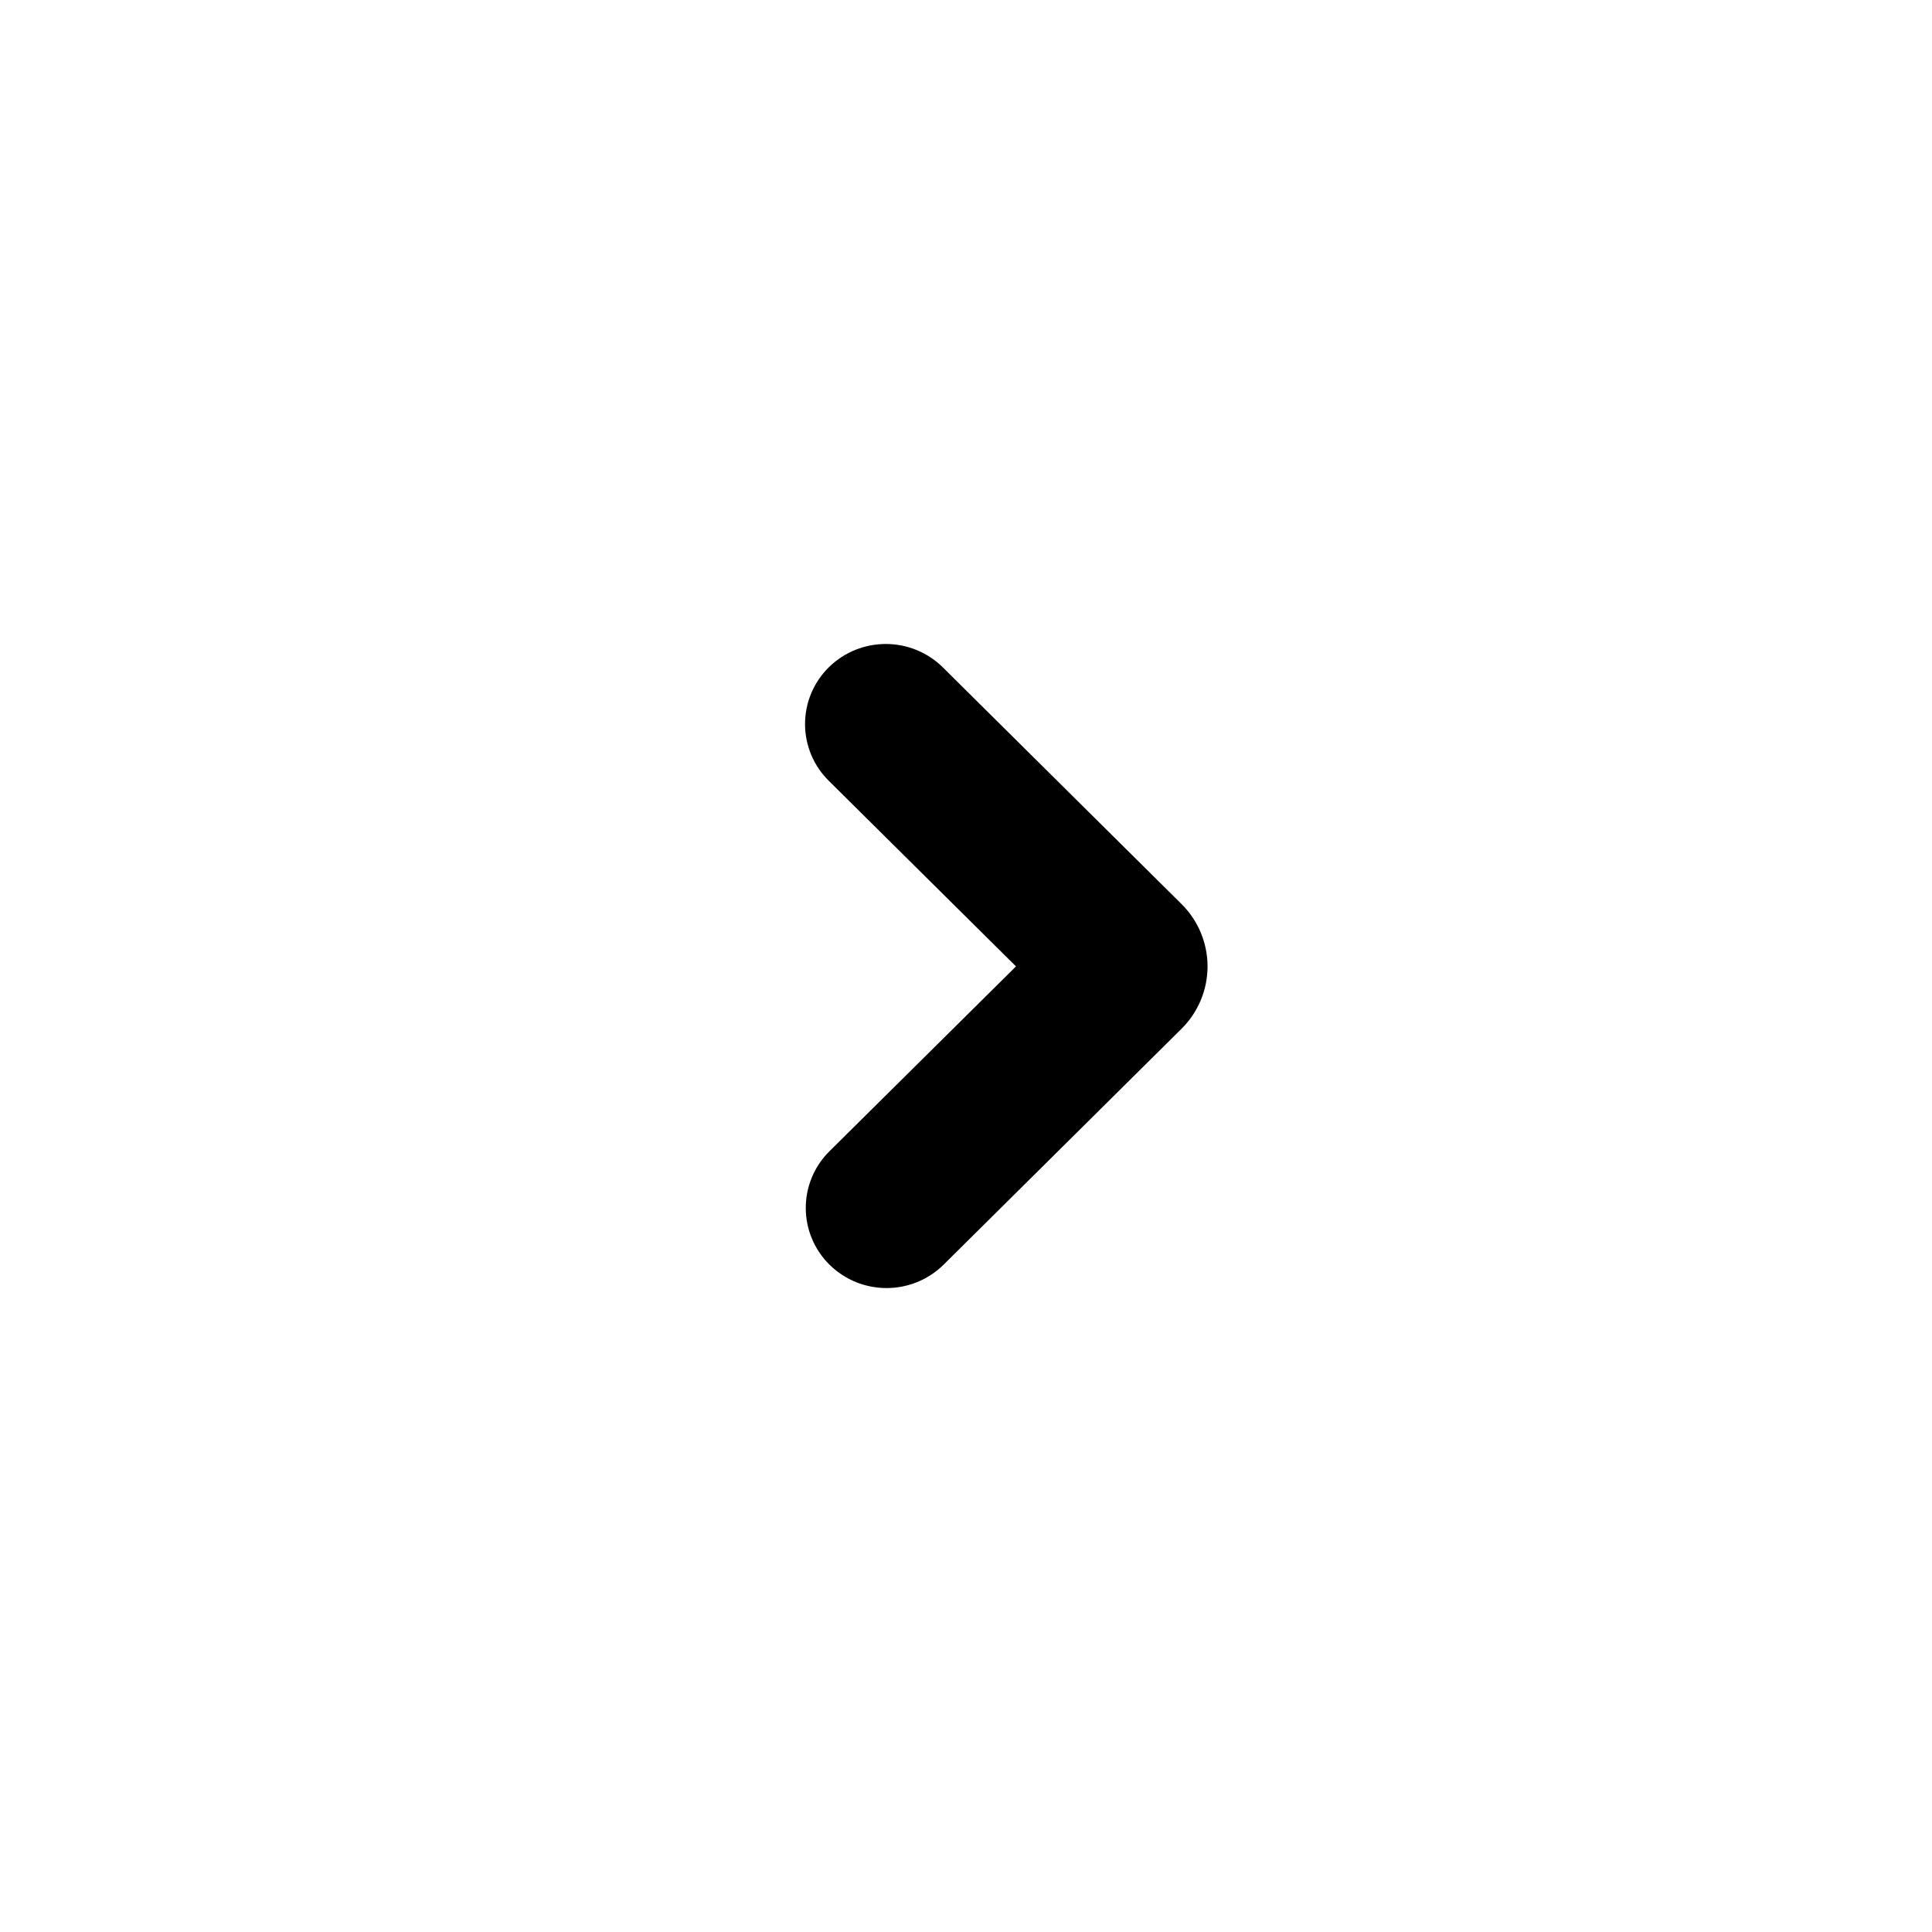
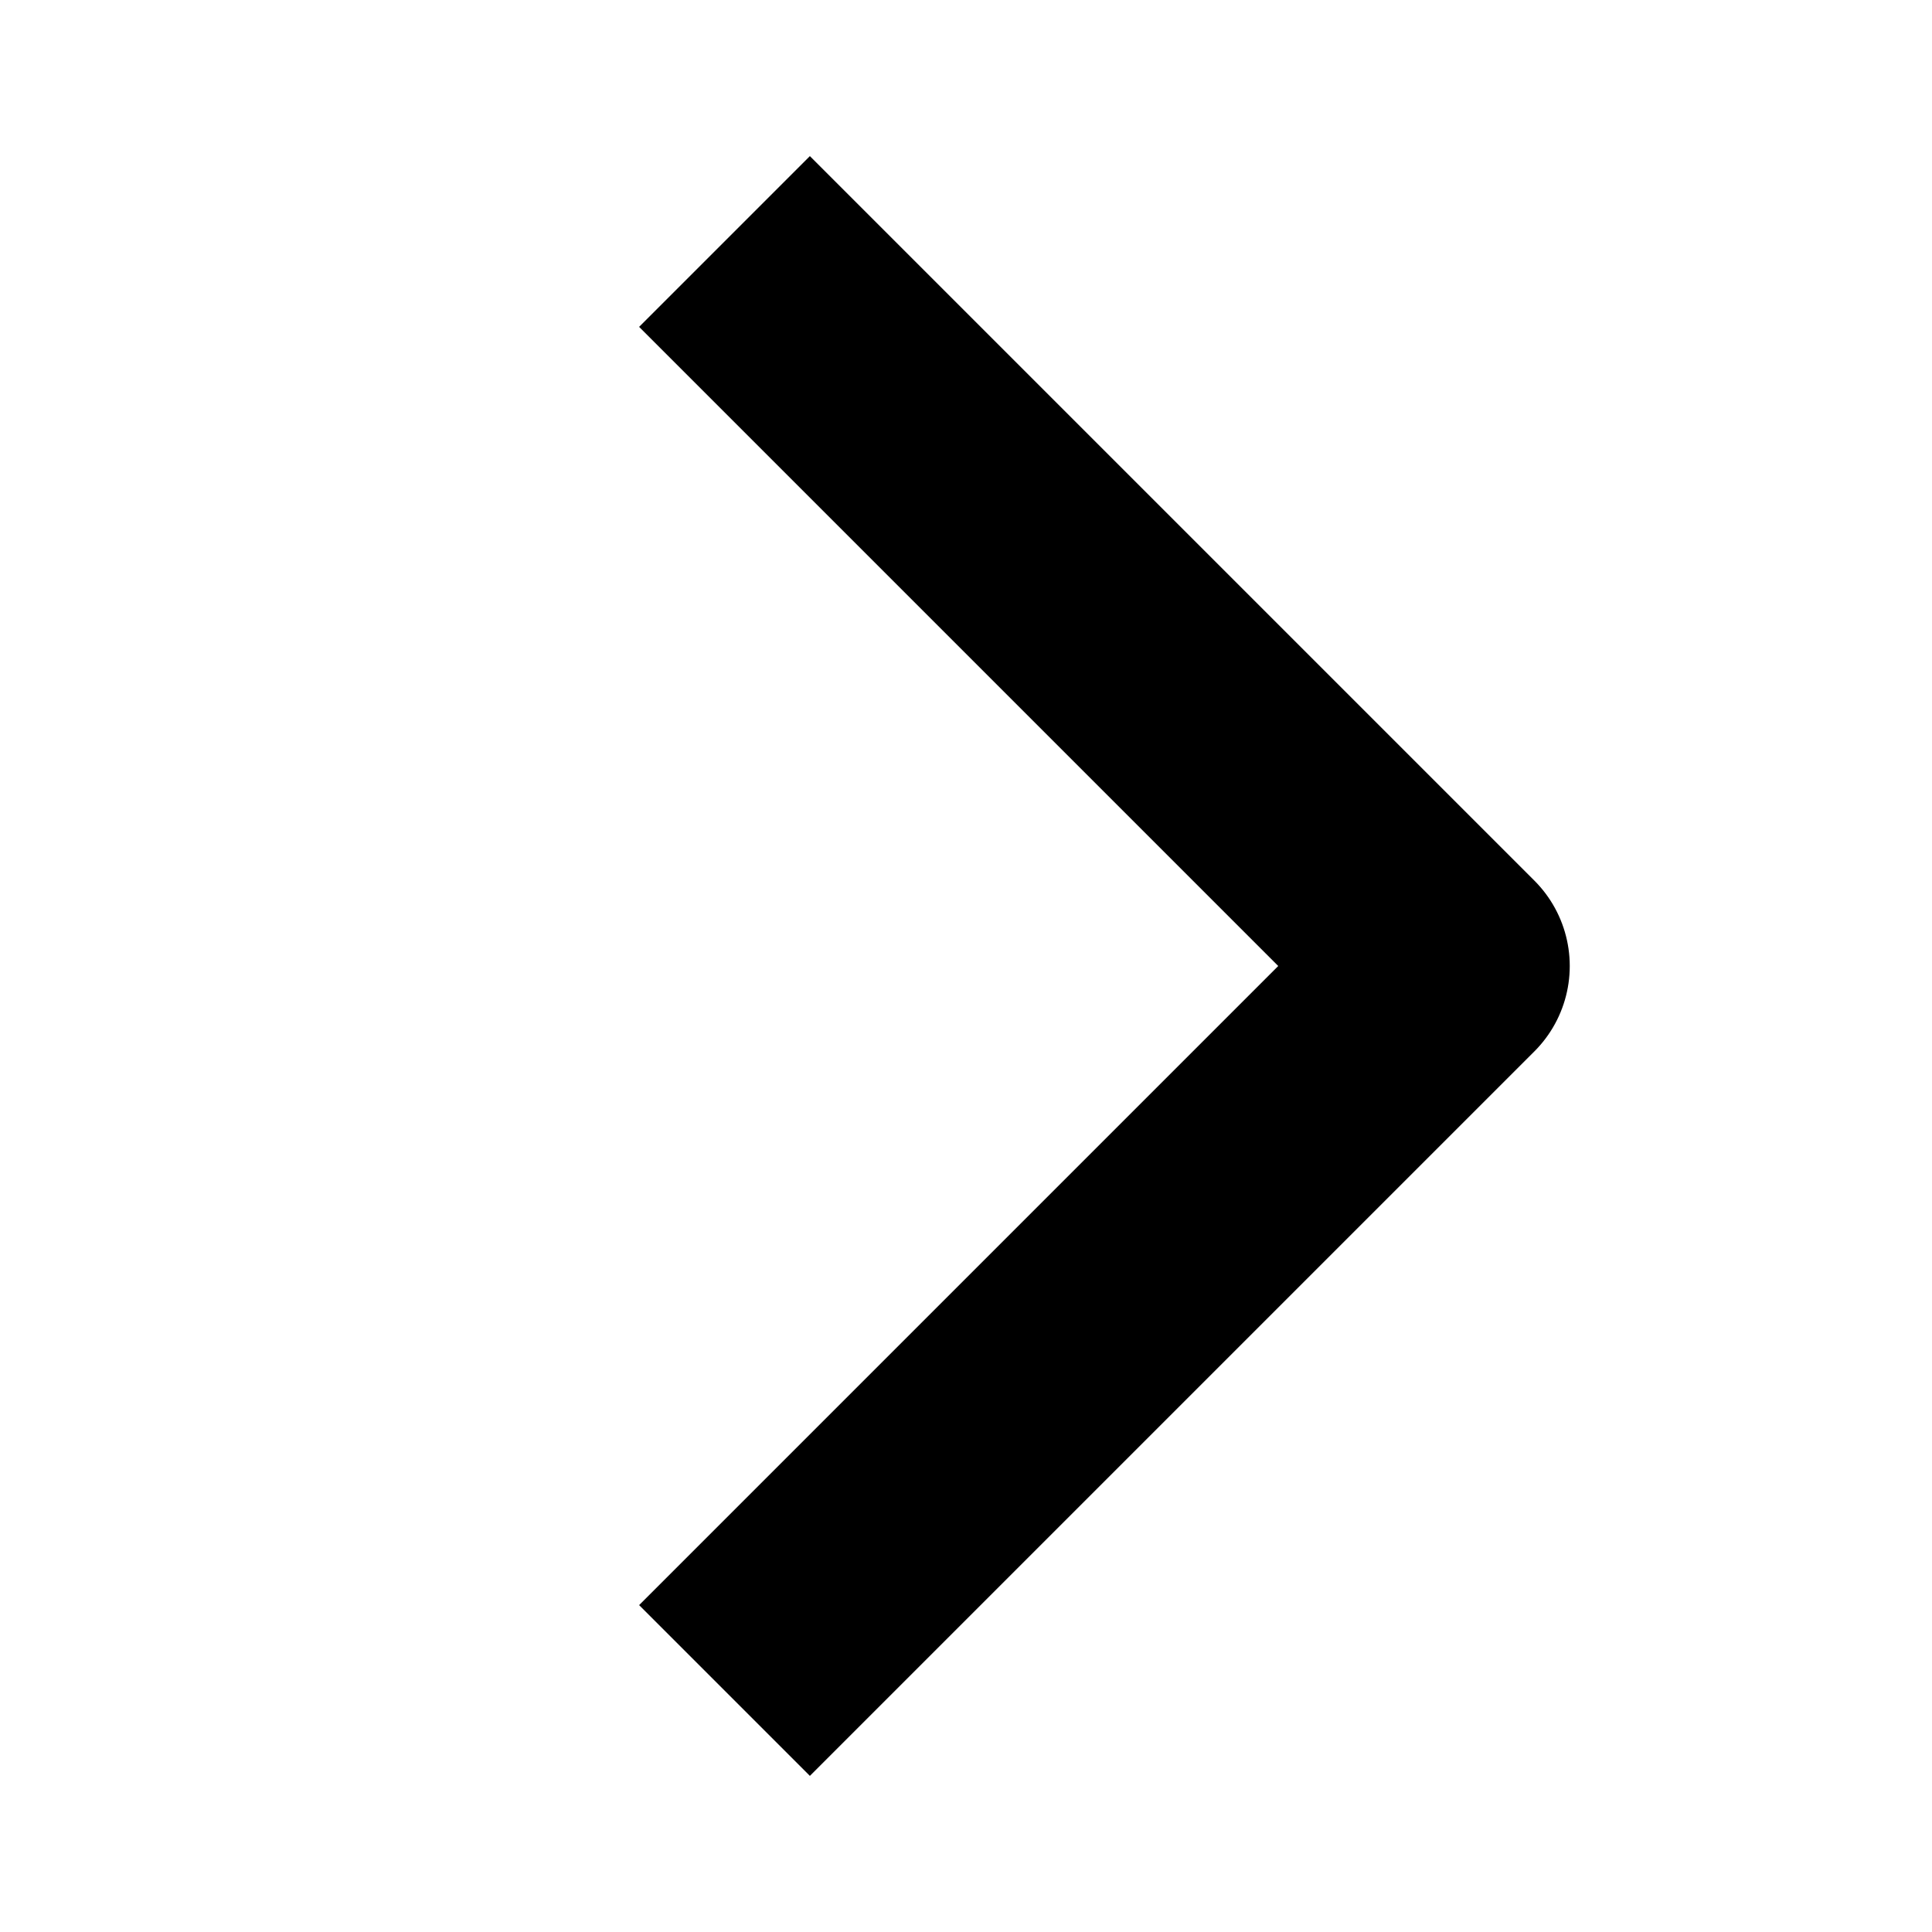
- <svg xmlns="http://www.w3.org/2000/svg" width="24" height="24" viewBox="0 0 24 24" role="presentation">
-   <path fill="currentcolor" fill-rule="evenodd" d="M10.294 9.698a.99.99 0 0 1 0-1.407 1.01 1.01 0 0 1 1.419 0l2.965 2.94a1.09 1.09 0 0 1 0 1.548l-2.955 2.93a1.01 1.01 0 0 1-1.42 0 .99.99 0 0 1 0-1.407l2.318-2.297z" />
+ <svg xmlns="http://www.w3.org/2000/svg" width="12" height="12" fill="none" viewBox="0 0 12 12" role="presentation" class="css-1bcm58u">
+   <path stroke="currentcolor" stroke-linejoin="round" stroke-width="1.5" d="M4.5 10.5 9 6 4.5 1.5" />
</svg>
